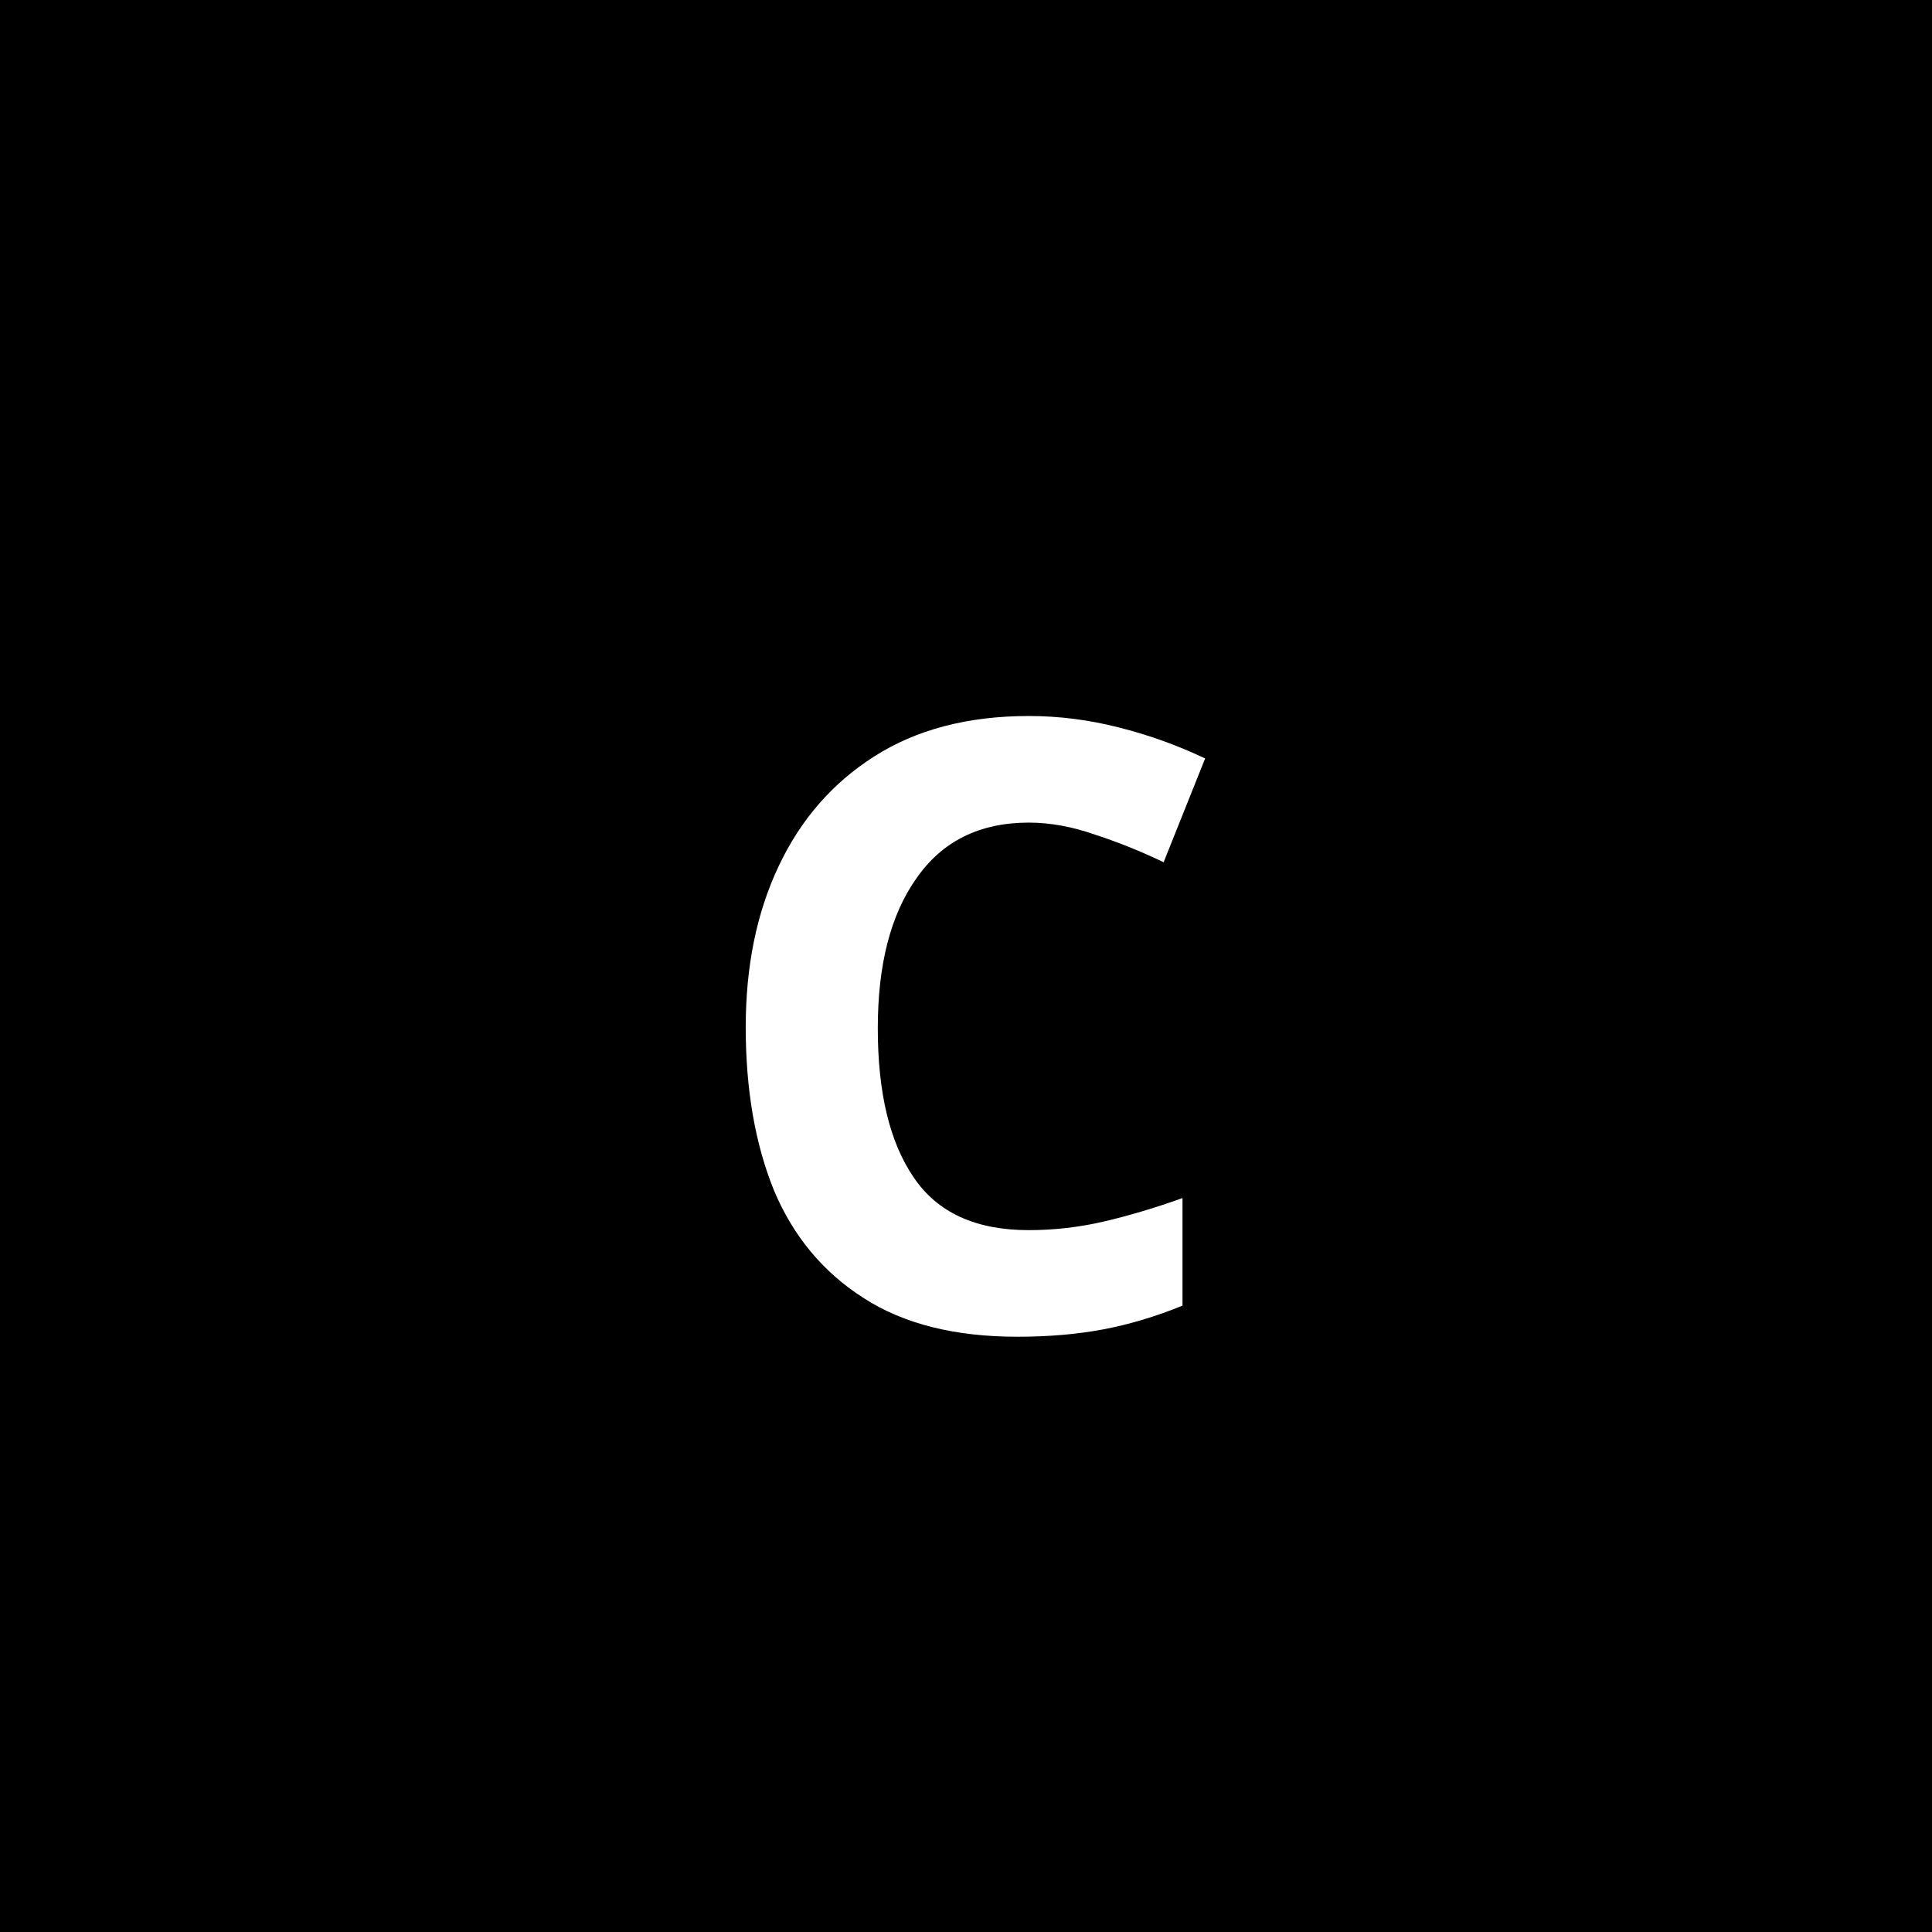
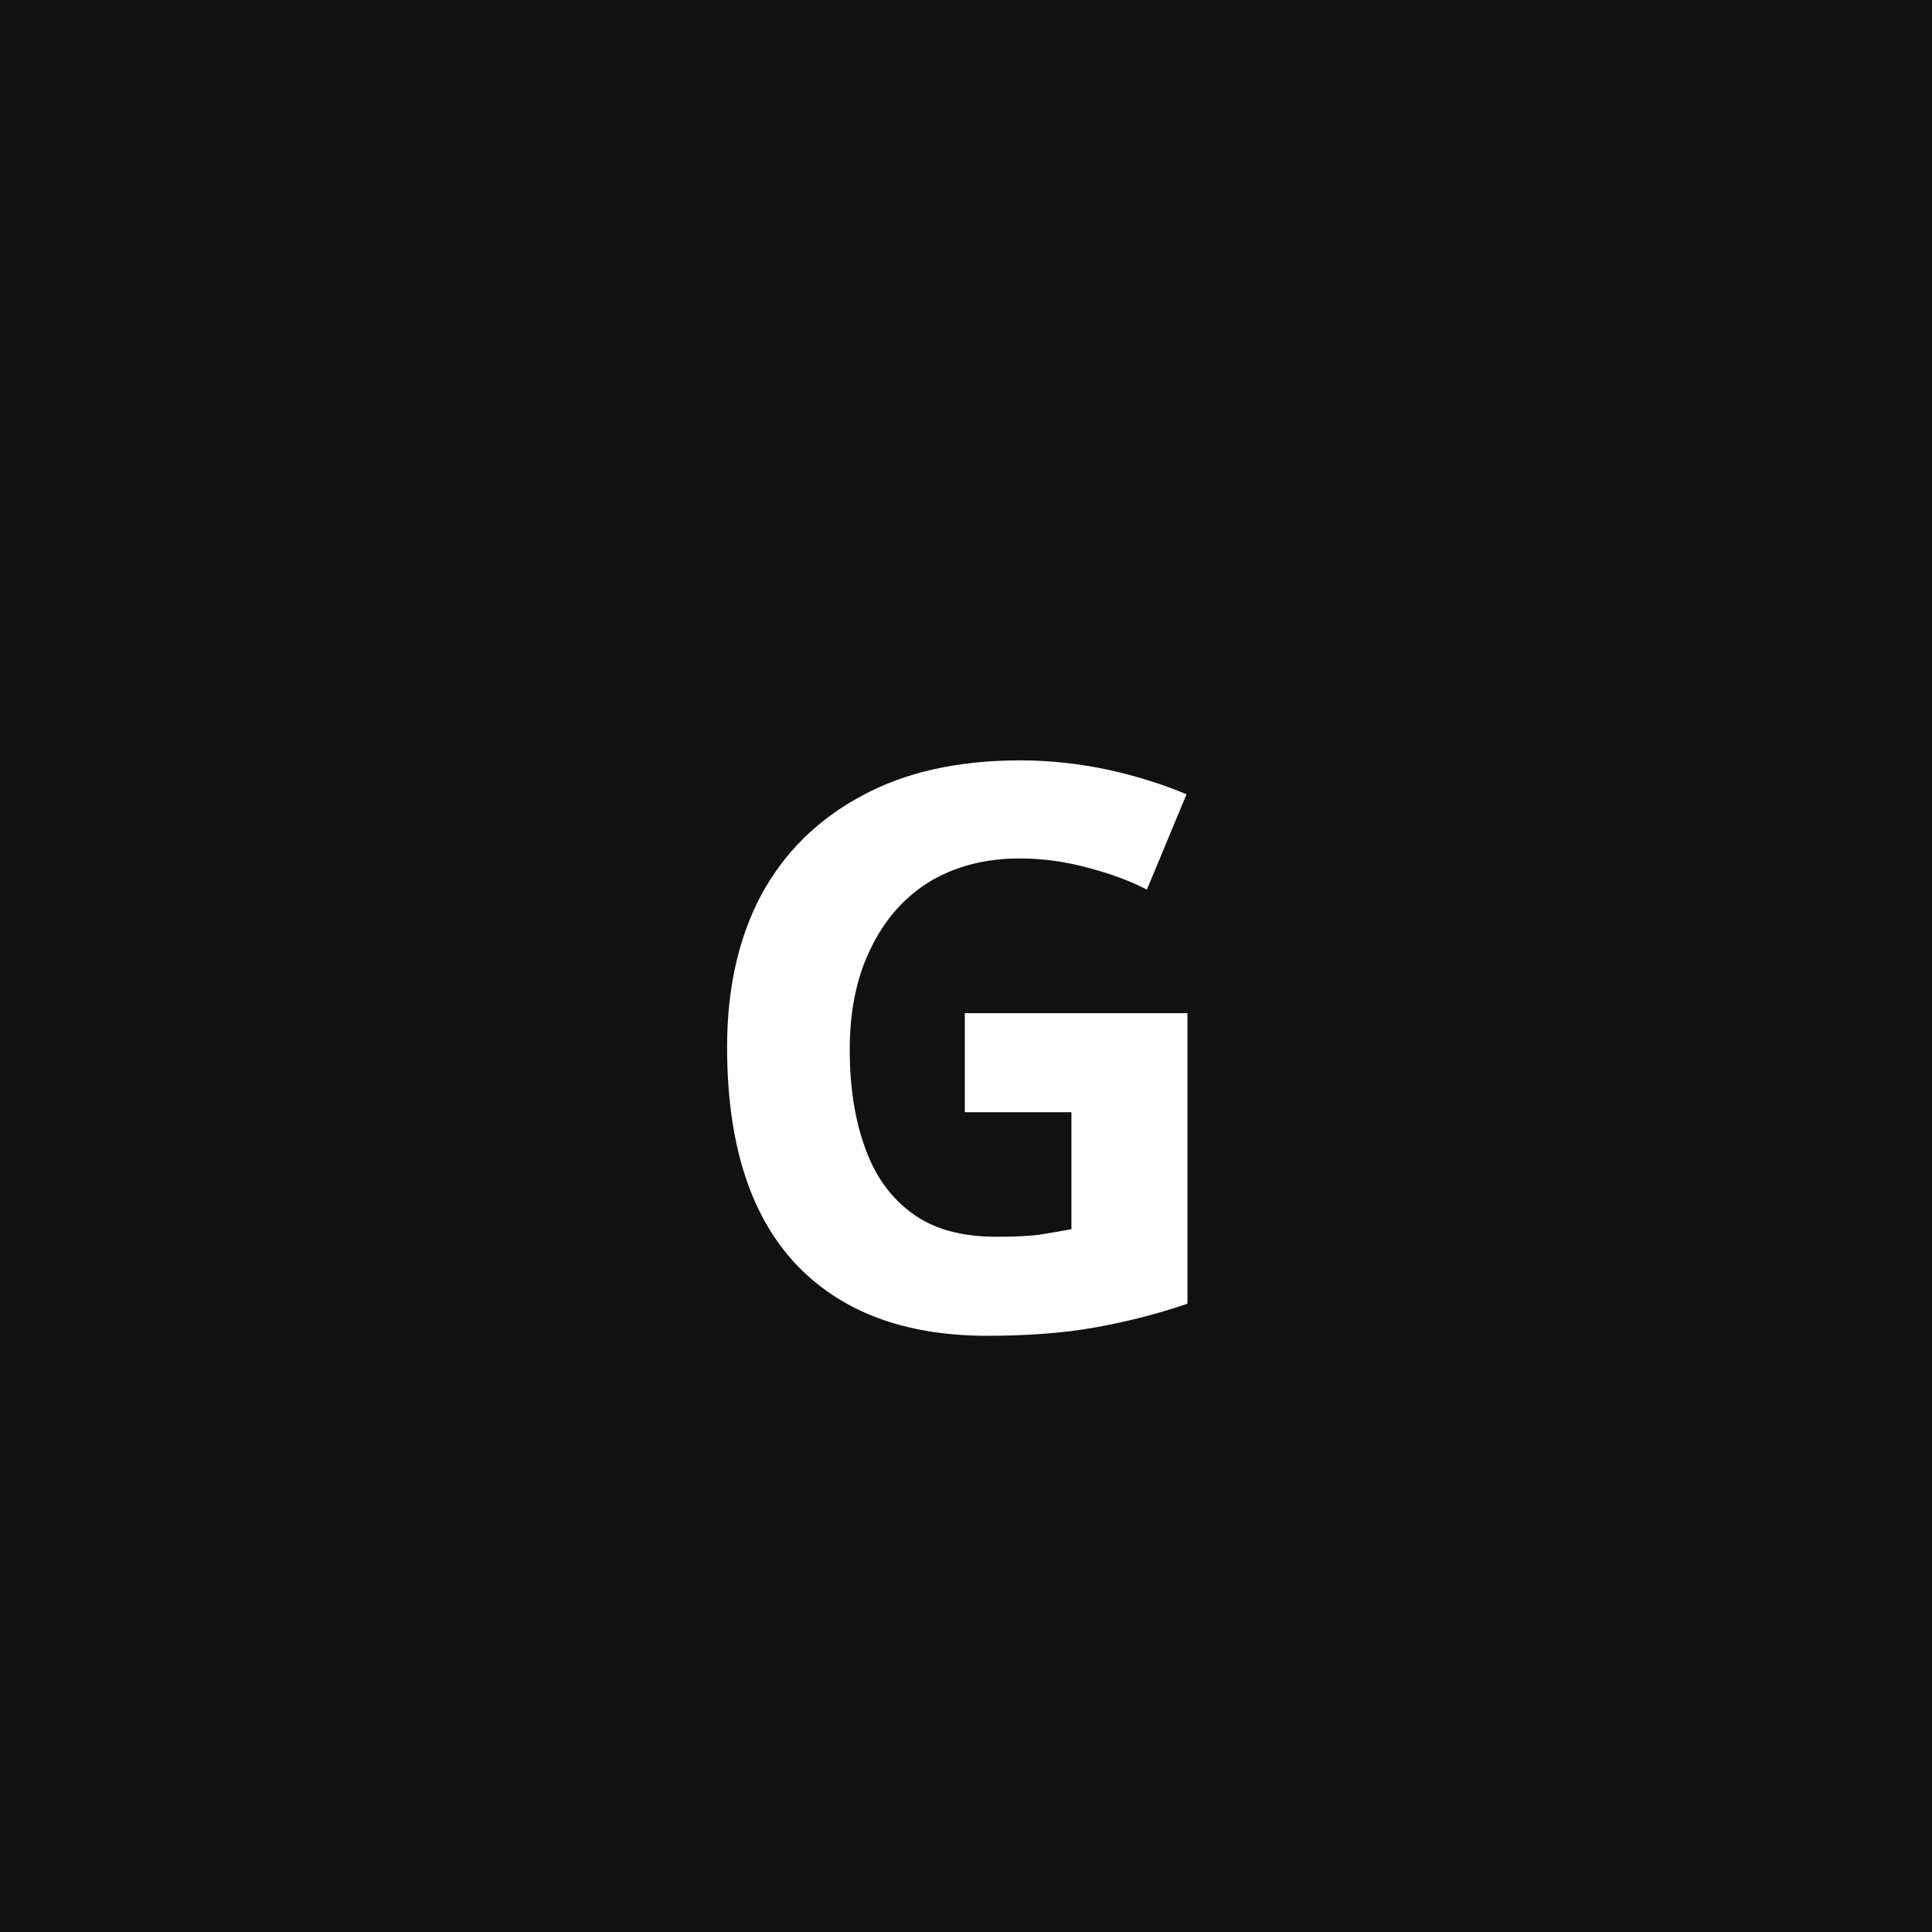
<svg xmlns="http://www.w3.org/2000/svg" viewBox="0 0 32 32" fill="none">
-   <rect width="32" height="32" fill="#000" />
-   <text x="16" y="22" text-anchor="middle" fill="#fff" font-family="system-ui,sans-serif" font-size="14" font-weight="700">C</text>
+   <rect width="32" height="32" fill="#111111" />
+   <text x="16" y="22" text-anchor="middle" fill="#FFFFFF" font-family="system-ui,sans-serif" font-size="13" font-weight="700">G</text>
</svg>
